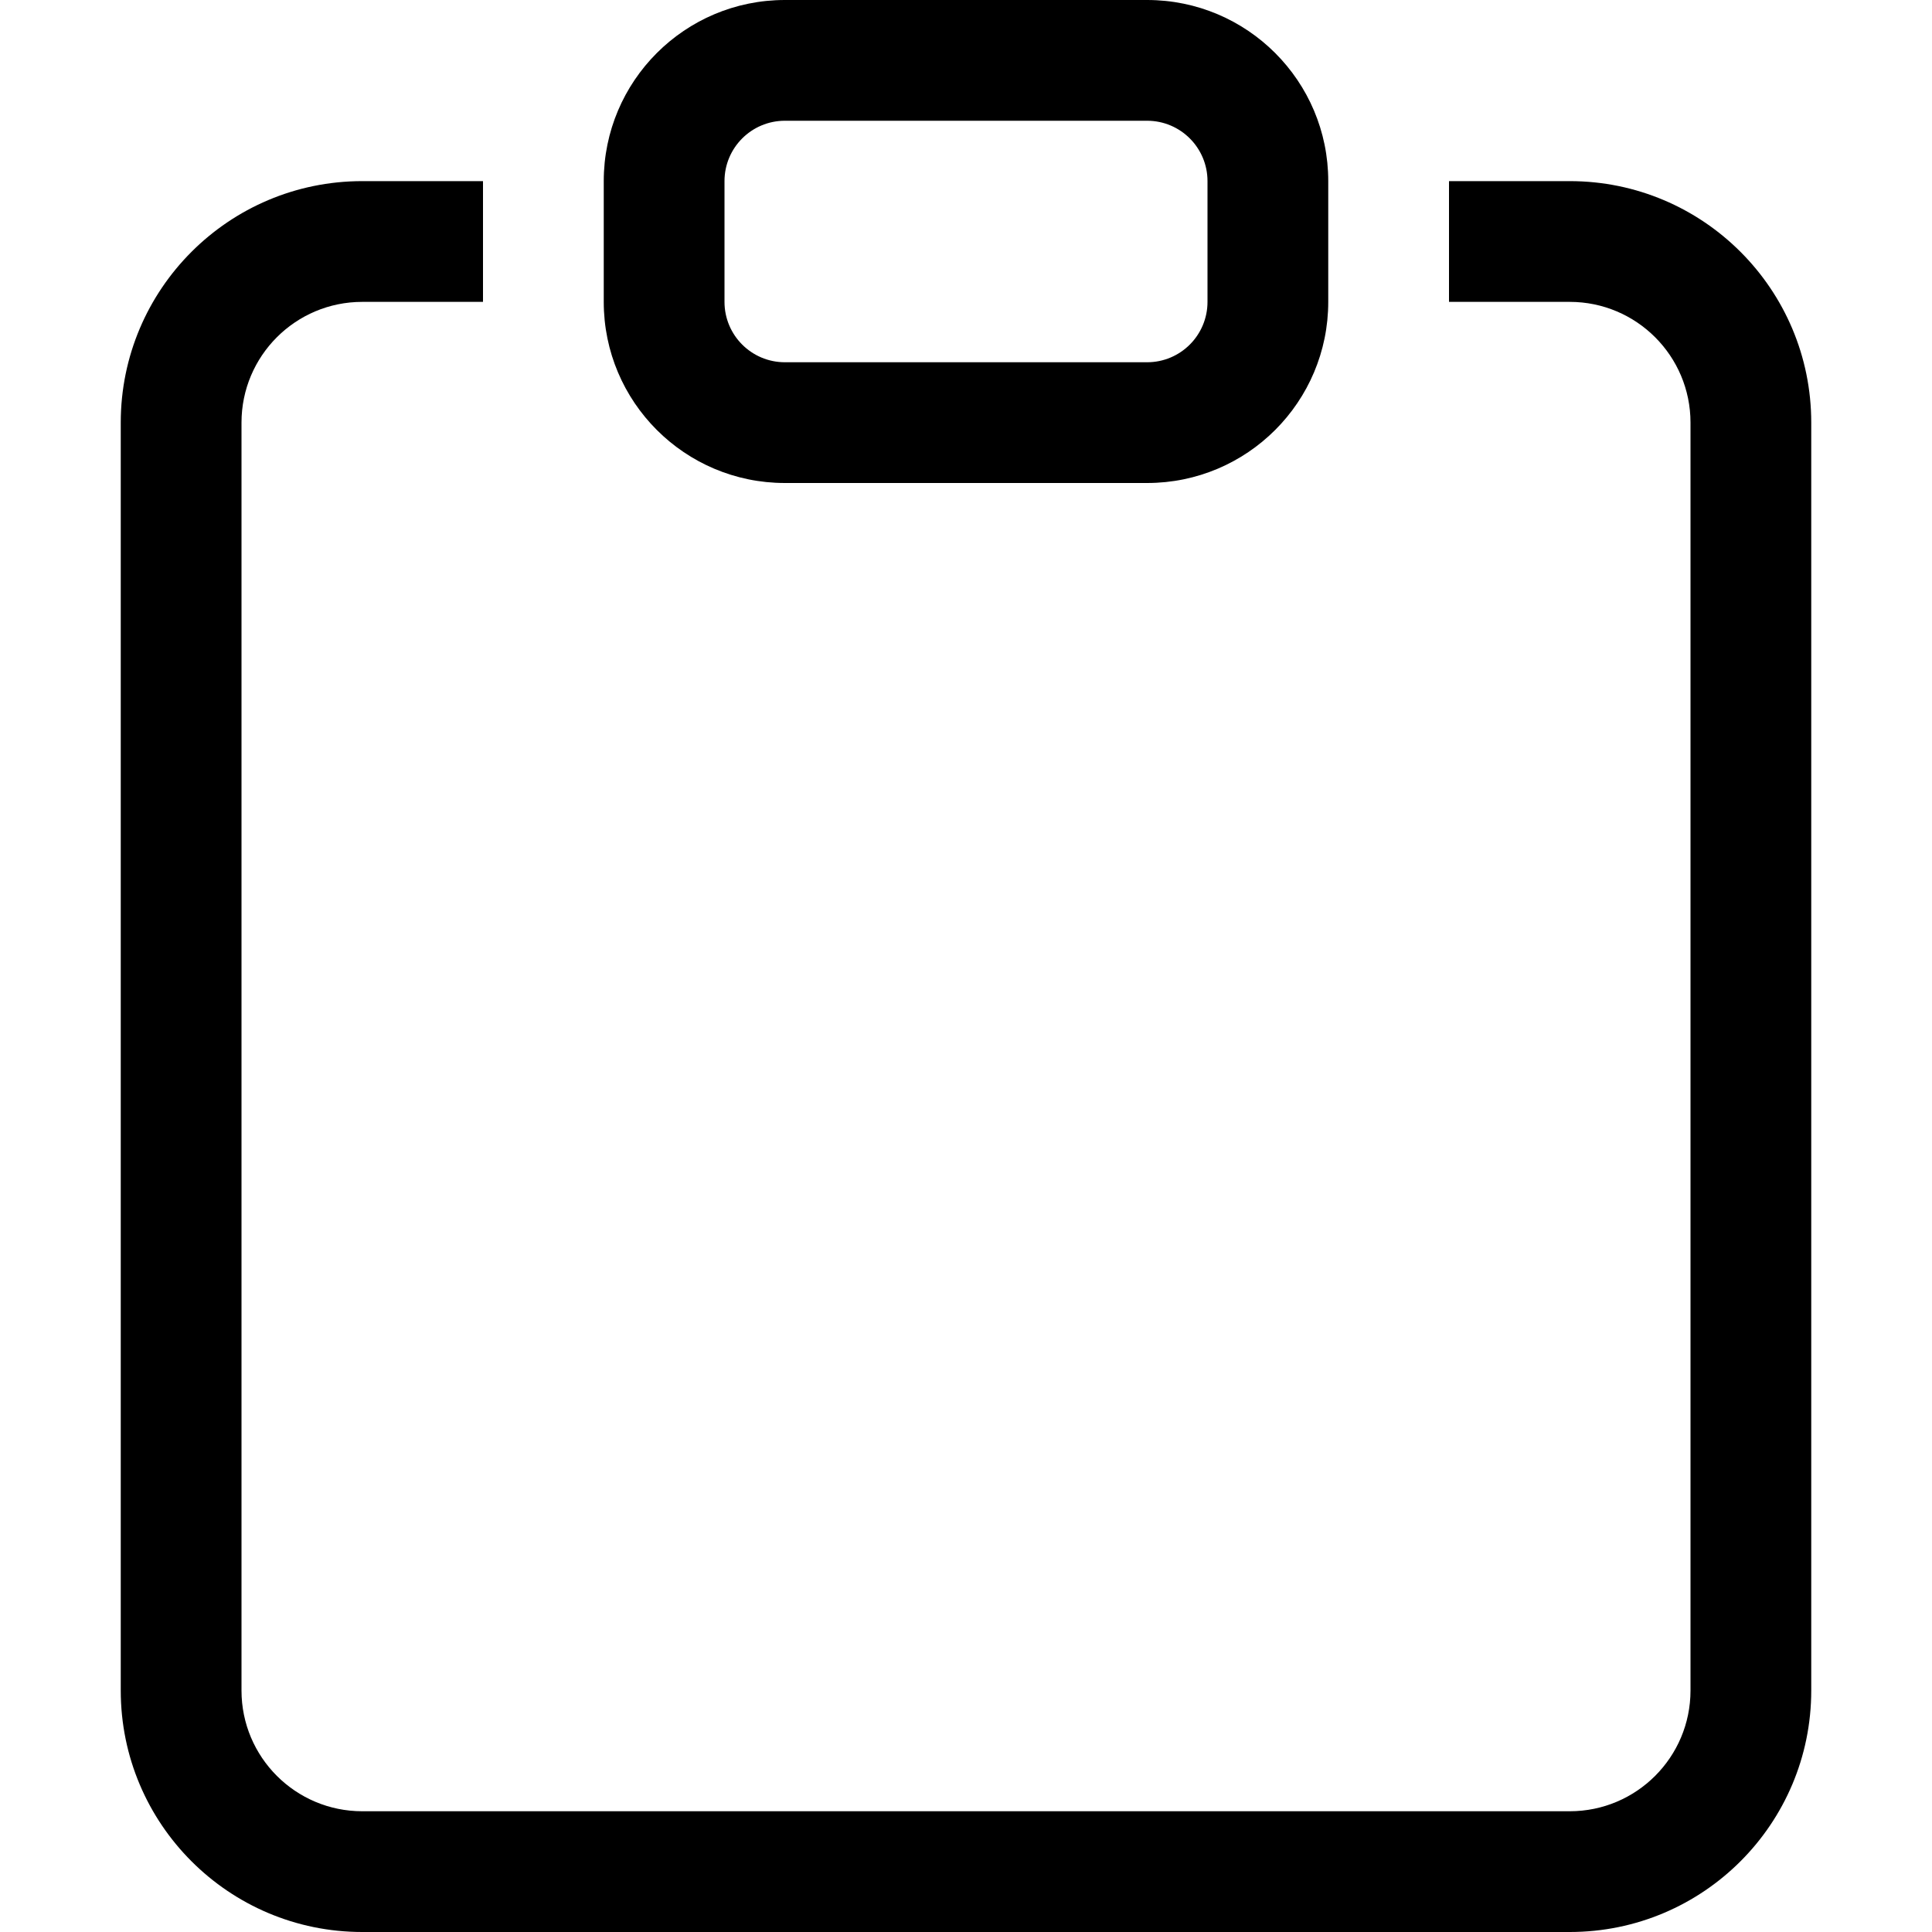
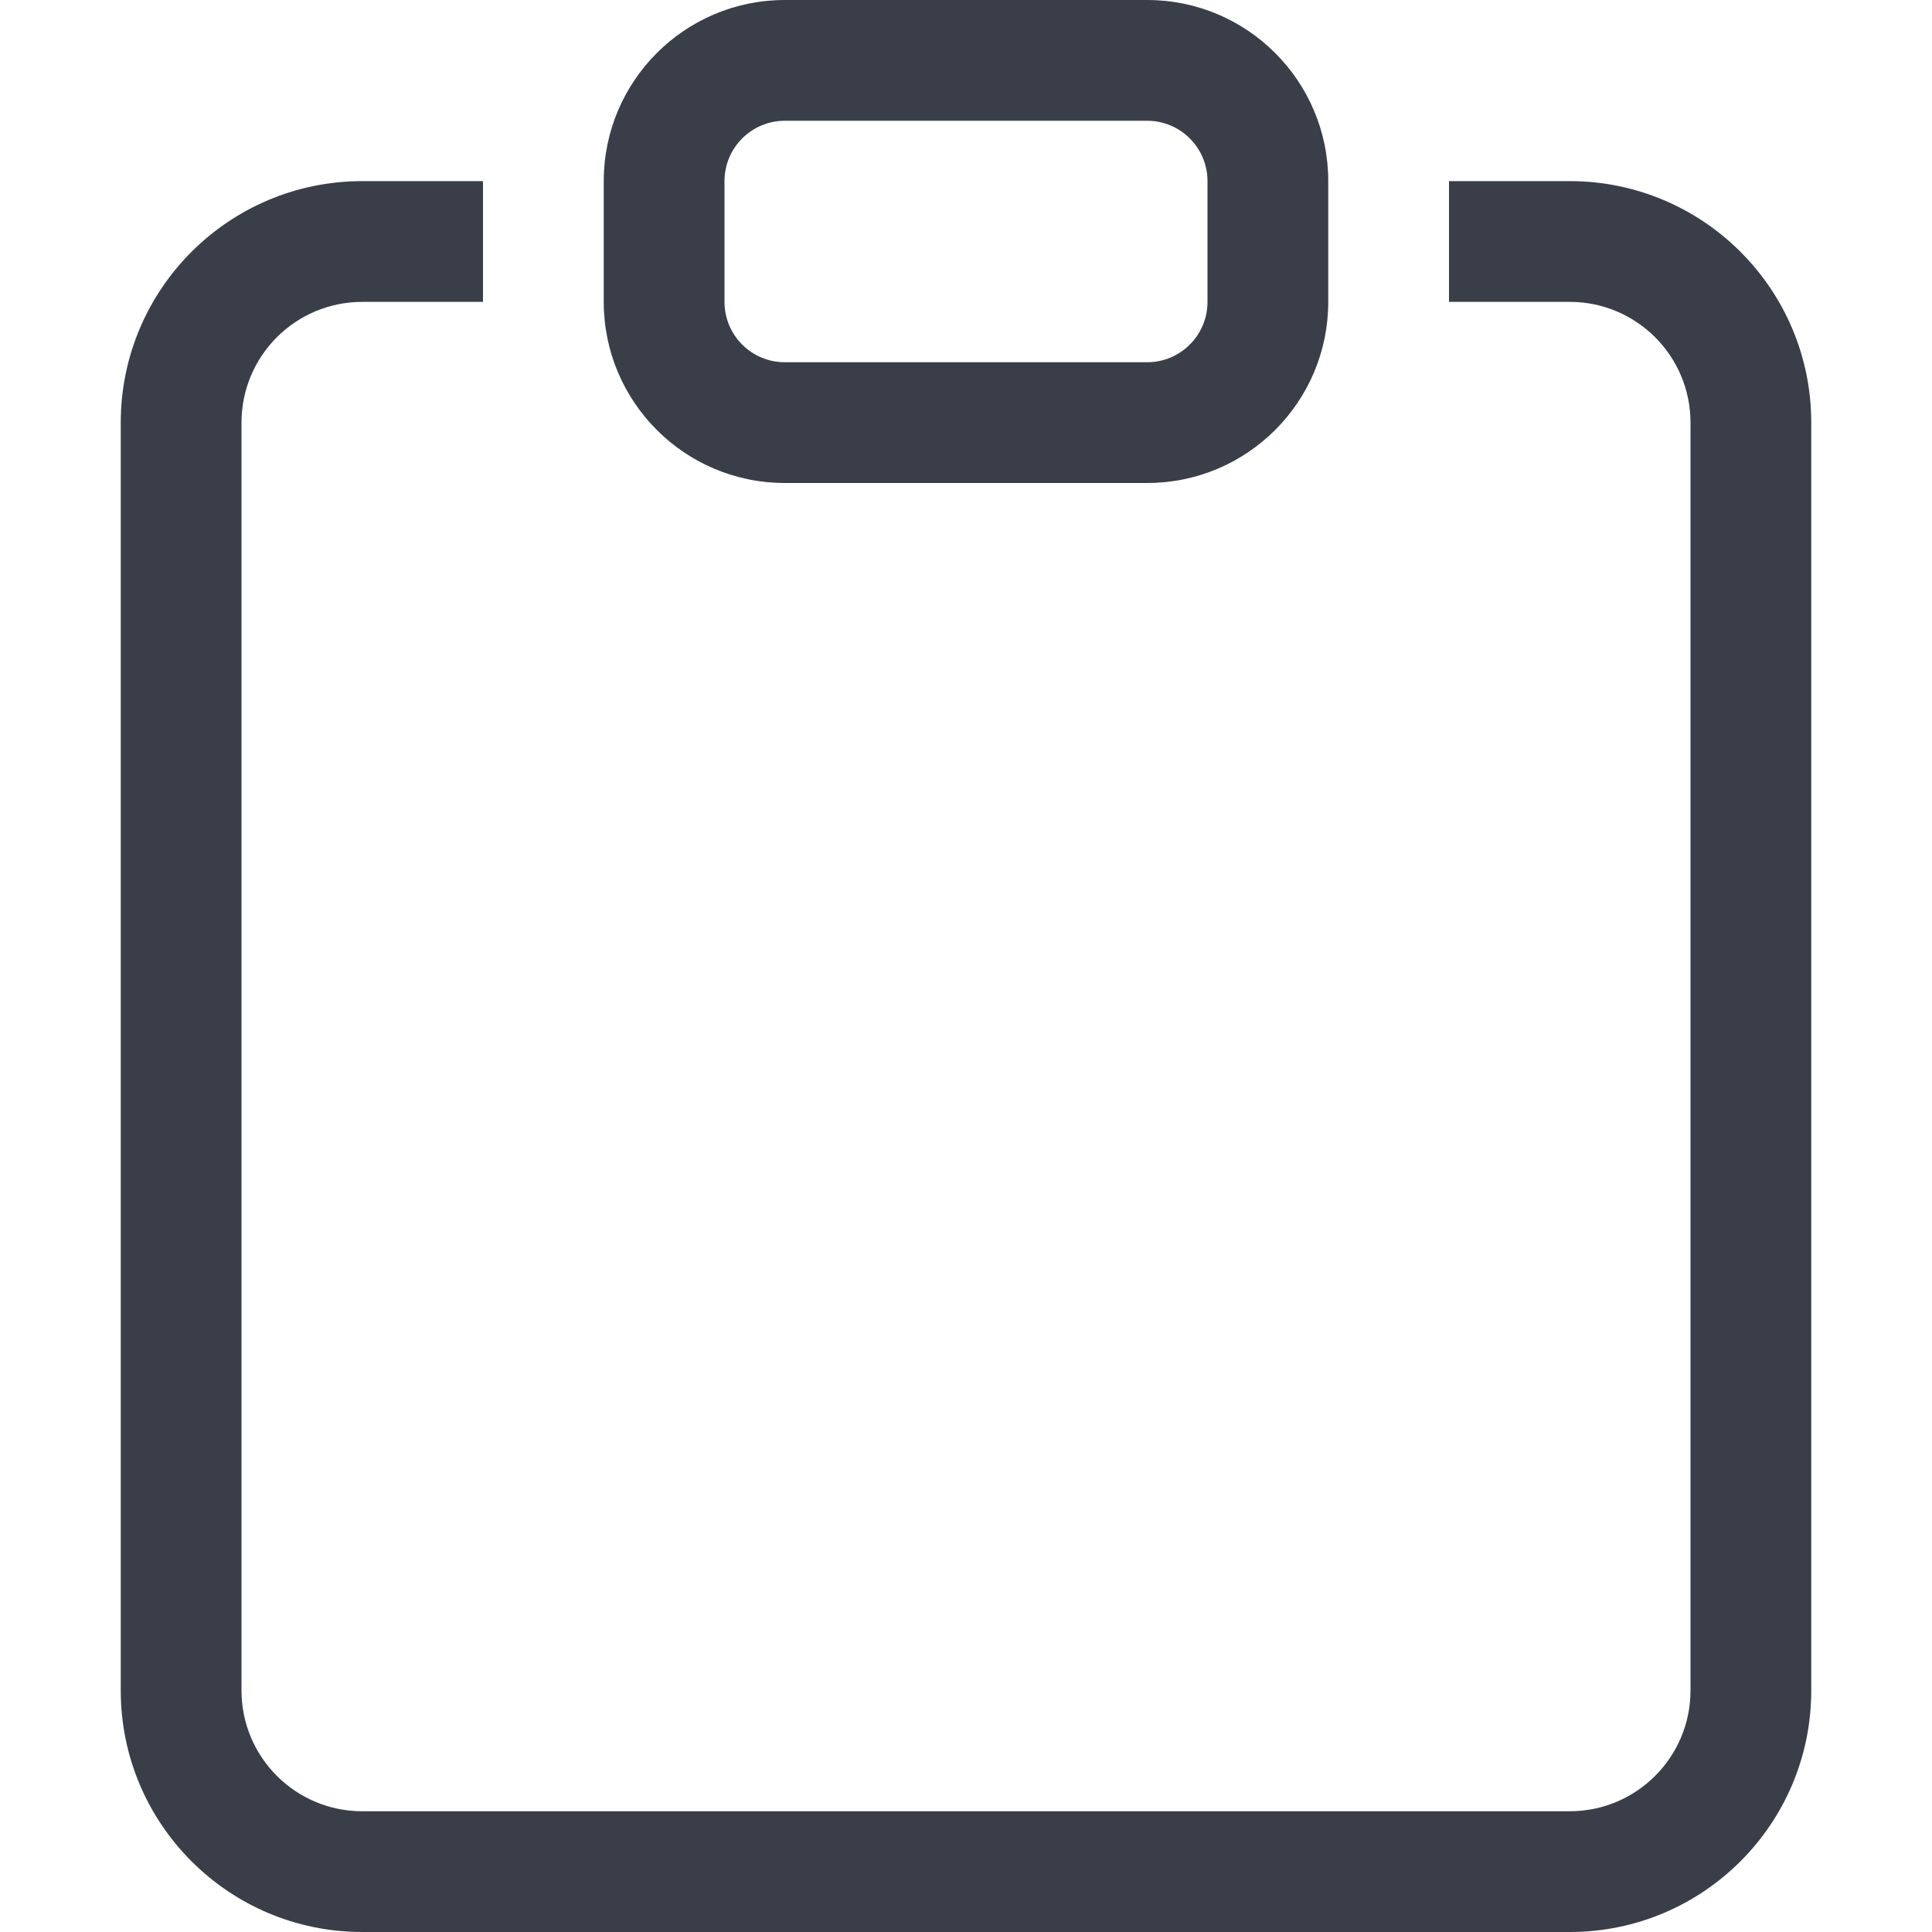
- <svg xmlns="http://www.w3.org/2000/svg" width="16" height="16" fill="currentColor" class="bi bi-clipboard" viewBox="0 0 16 16">
+ <svg xmlns="http://www.w3.org/2000/svg" width="16" height="16" fill="#393E48" class="bi bi-clipboard" viewBox="0 0 16 16">
  <path d="M4 1.5H3a2 2 0 0 0-2 2V14a2 2 0 0 0 2 2h10a2 2 0 0 0 2-2V3.5a2 2 0 0 0-2-2h-1v1h1a1 1 0 0 1 1 1V14a1 1 0 0 1-1 1H3a1 1 0 0 1-1-1V3.5a1 1 0 0 1 1-1h1z" />
  <path d="M9.5 1a.5.5 0 0 1 .5.5v1a.5.5 0 0 1-.5.5h-3a.5.5 0 0 1-.5-.5v-1a.5.5 0 0 1 .5-.5zm-3-1A1.5 1.5 0 0 0 5 1.5v1A1.5 1.5 0 0 0 6.5 4h3A1.5 1.5 0 0 0 11 2.5v-1A1.5 1.5 0 0 0 9.5 0z" />
</svg>
